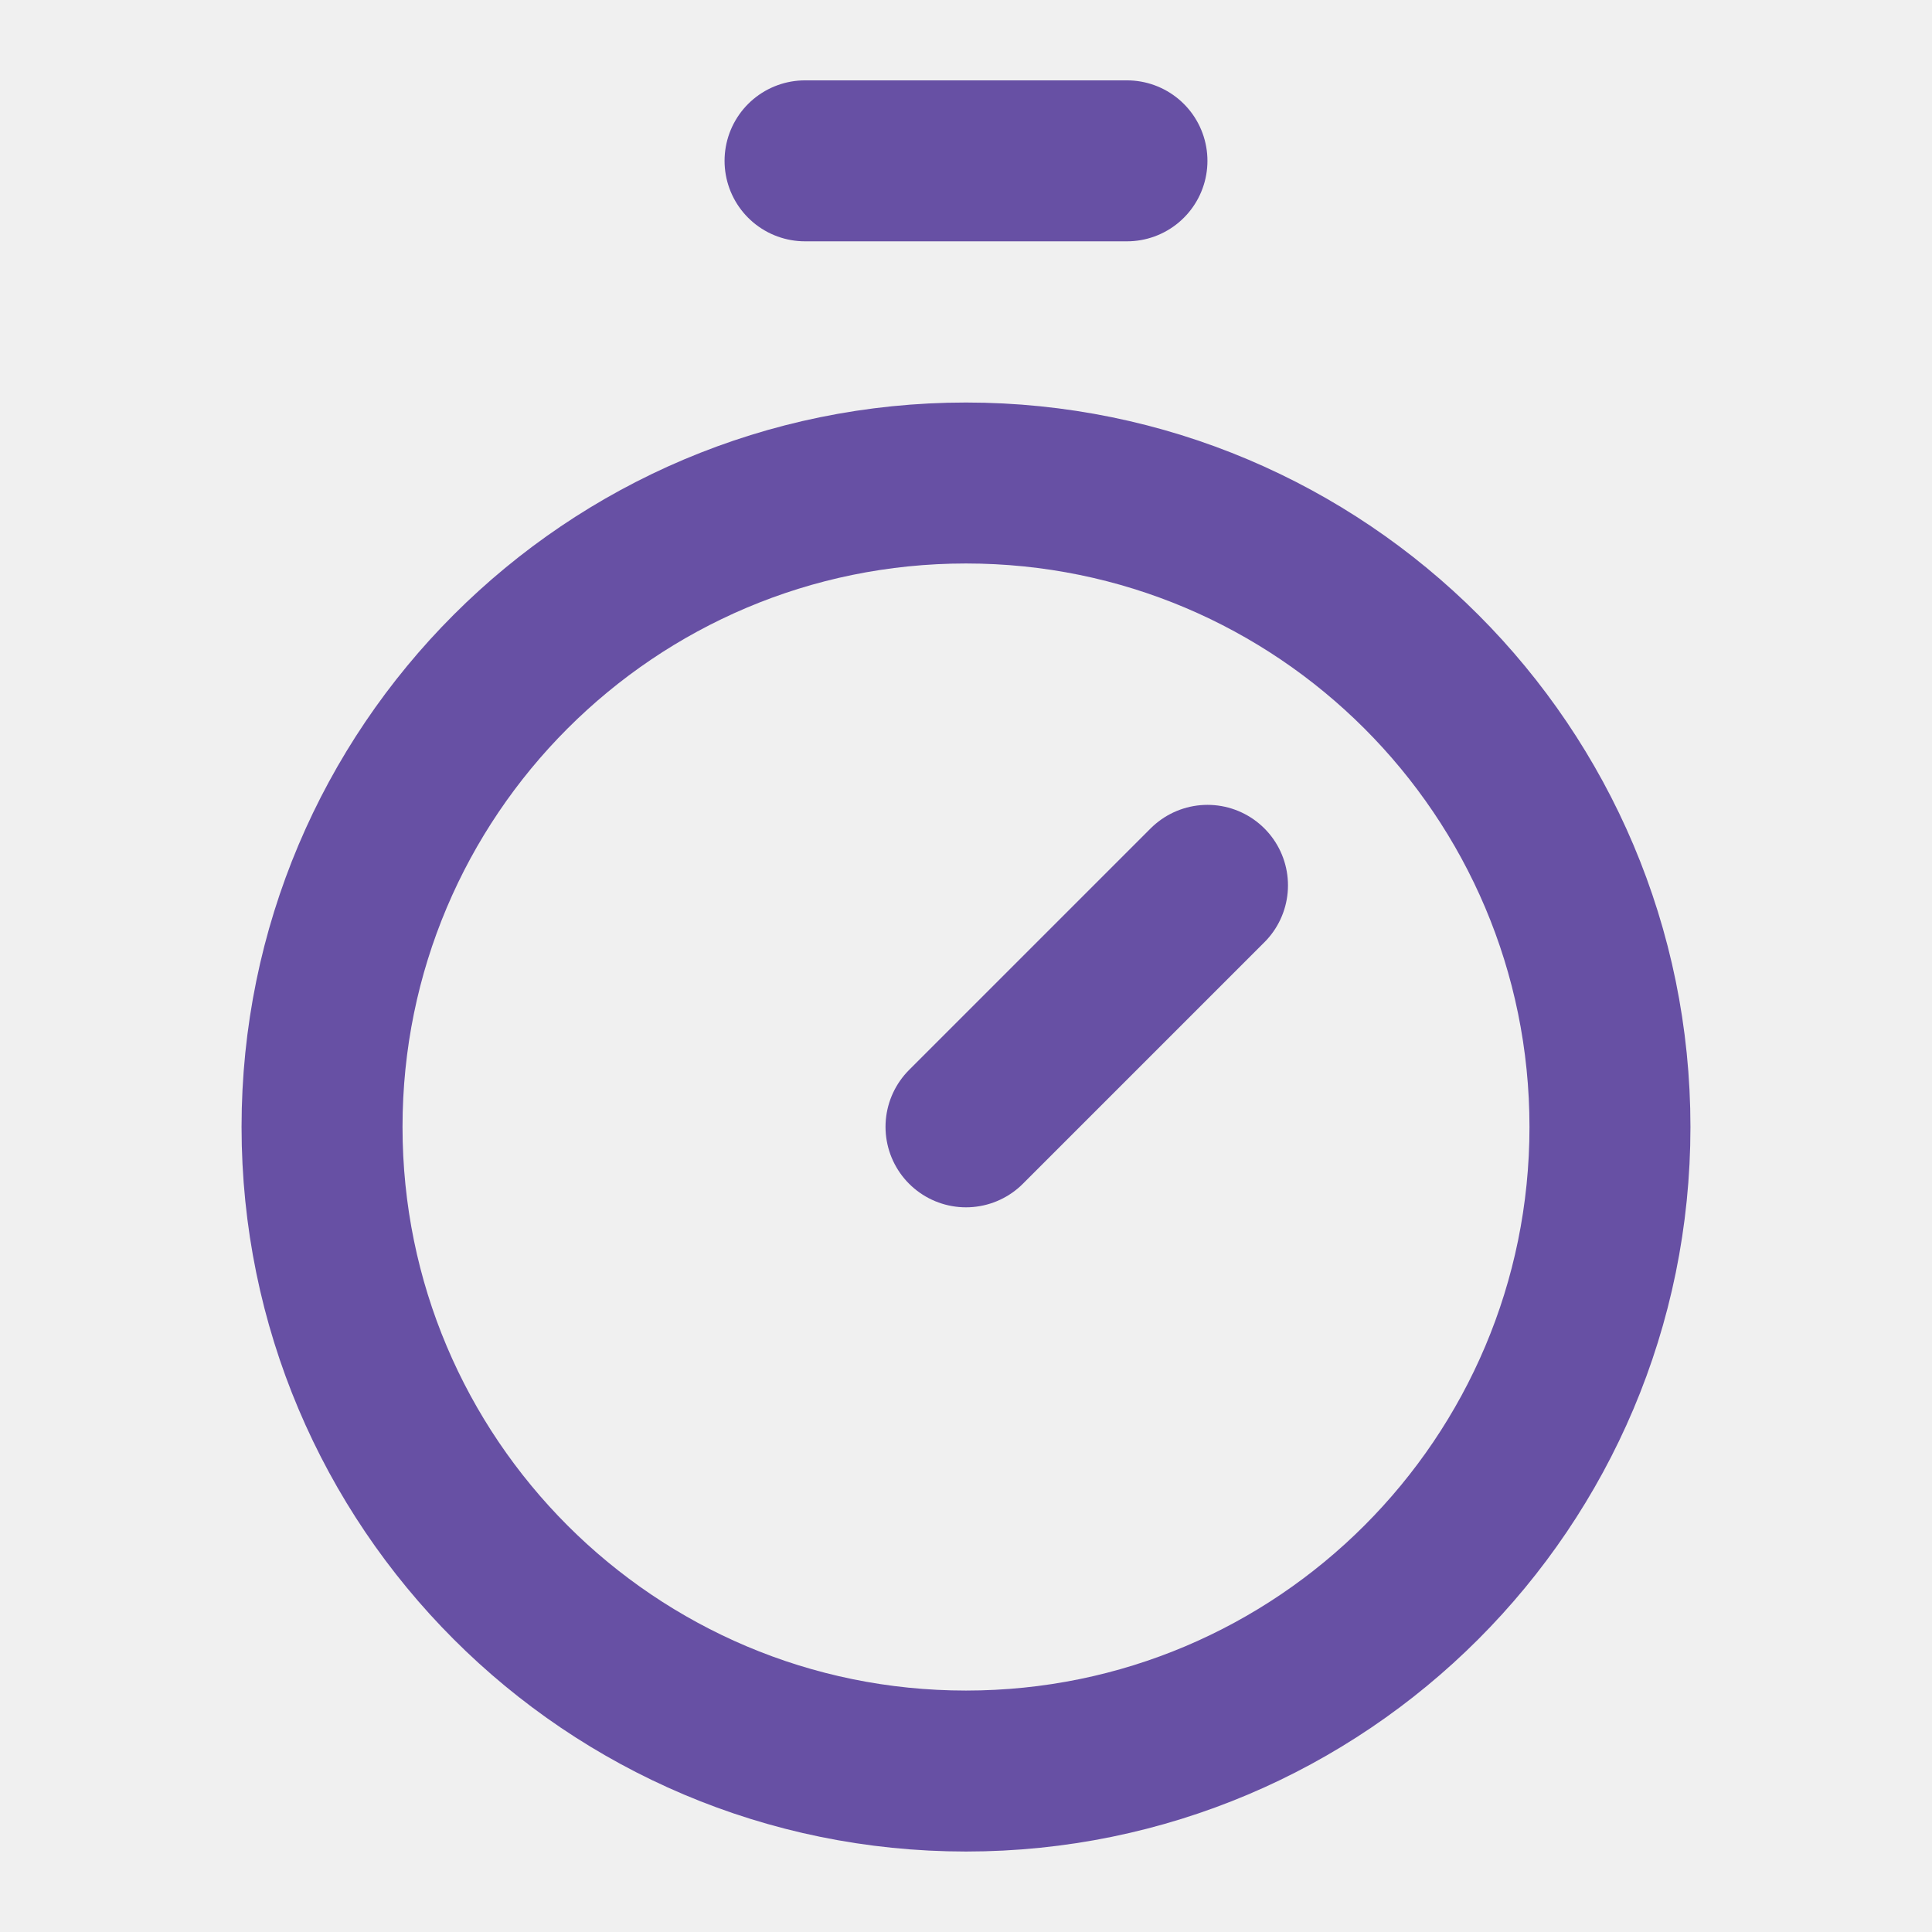
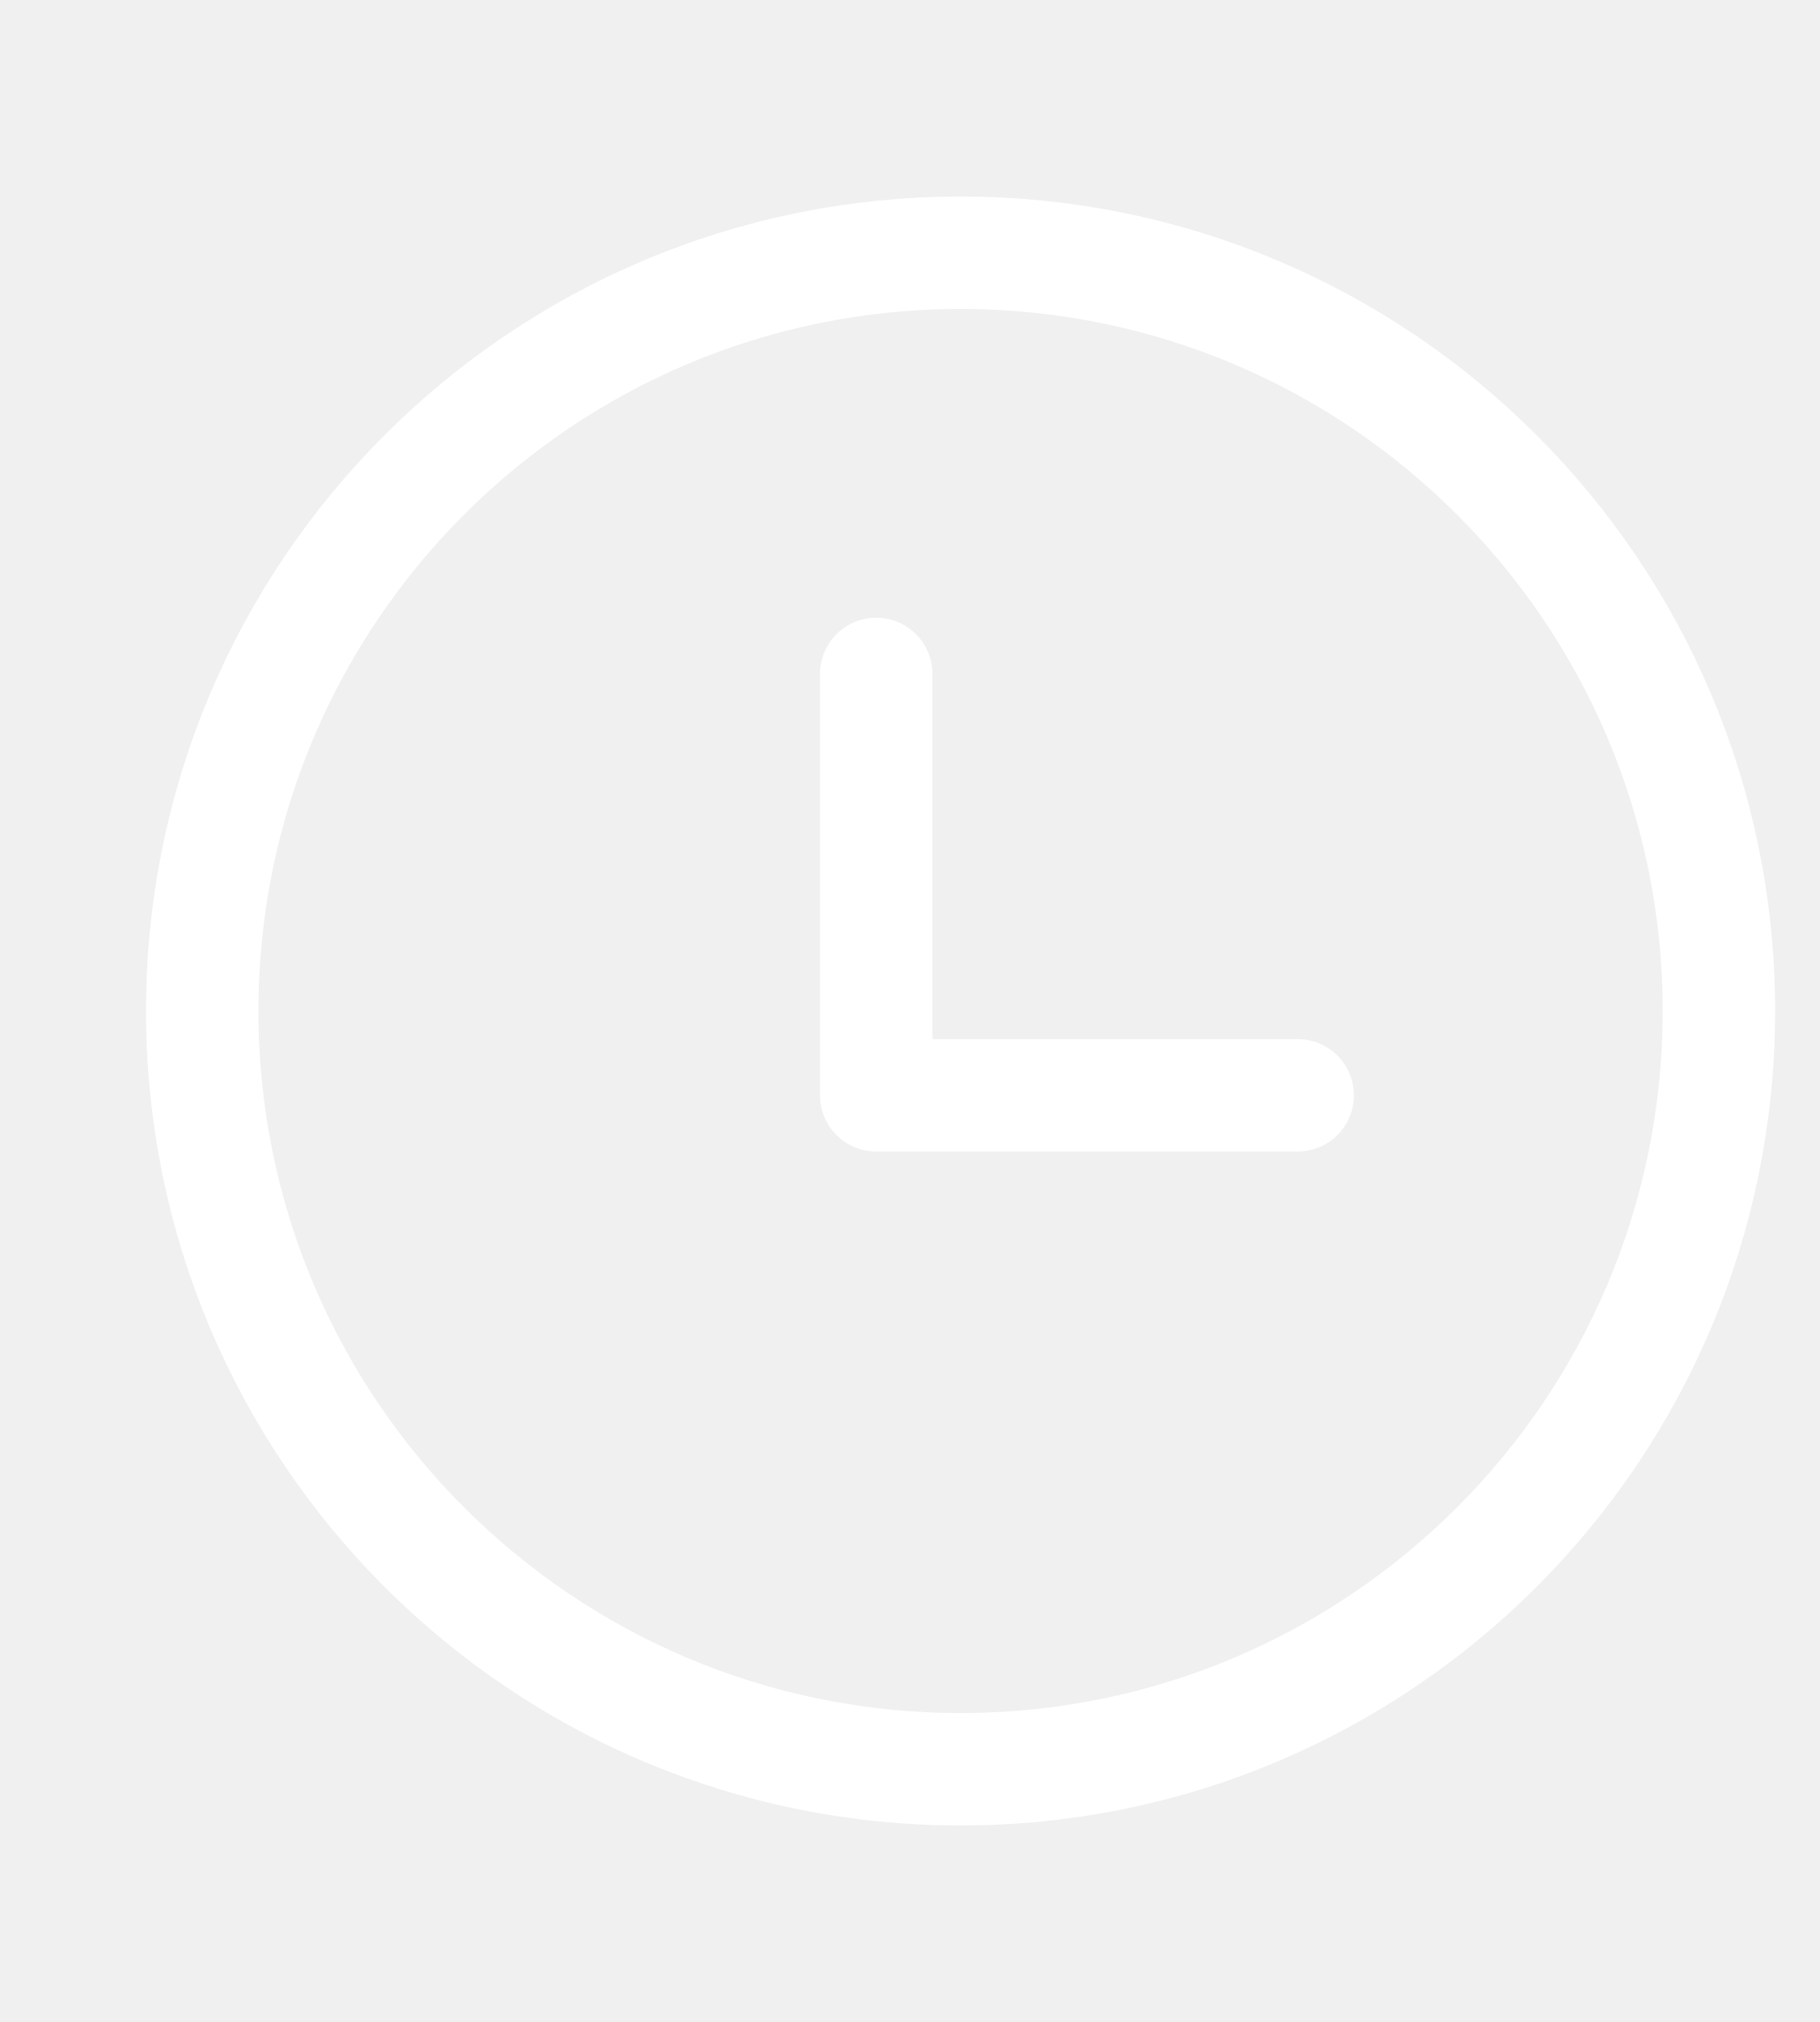
- <svg xmlns="http://www.w3.org/2000/svg" width="16" height="16" viewBox="0 0 16 16" fill="none">
-   <path d="M6.667 1.332H9.333M8 9.332L10 7.332" stroke="#6750A4" stroke-width="1.333" stroke-linecap="round" stroke-linejoin="round" />
-   <path d="M8 14.667C10.945 14.667 13.333 12.279 13.333 9.333C13.333 6.388 10.945 4 8 4C5.054 4 2.667 6.388 2.667 9.333C2.667 12.279 5.054 14.667 8 14.667Z" stroke="#6750A4" stroke-width="1.333" stroke-linecap="round" stroke-linejoin="round" />
+ <svg xmlns="http://www.w3.org/2000/svg" width="9" height="10" viewBox="0 0 9 10" fill="none">
+   <path d="M4.75 8.75C6.821 8.75 8.5 7.071 8.5 5C8.5 2.929 6.821 1.25 4.75 1.25C2.679 1.25 1 2.929 1 5C1 7.071 2.679 8.75 4.75 8.75Z" stroke="white" stroke-width="0.556" stroke-linecap="round" stroke-linejoin="round" />
+   <path d="M4.333 3.333V5.417H6.417" stroke="white" stroke-width="0.556" stroke-linecap="round" stroke-linejoin="round" />
</svg>
